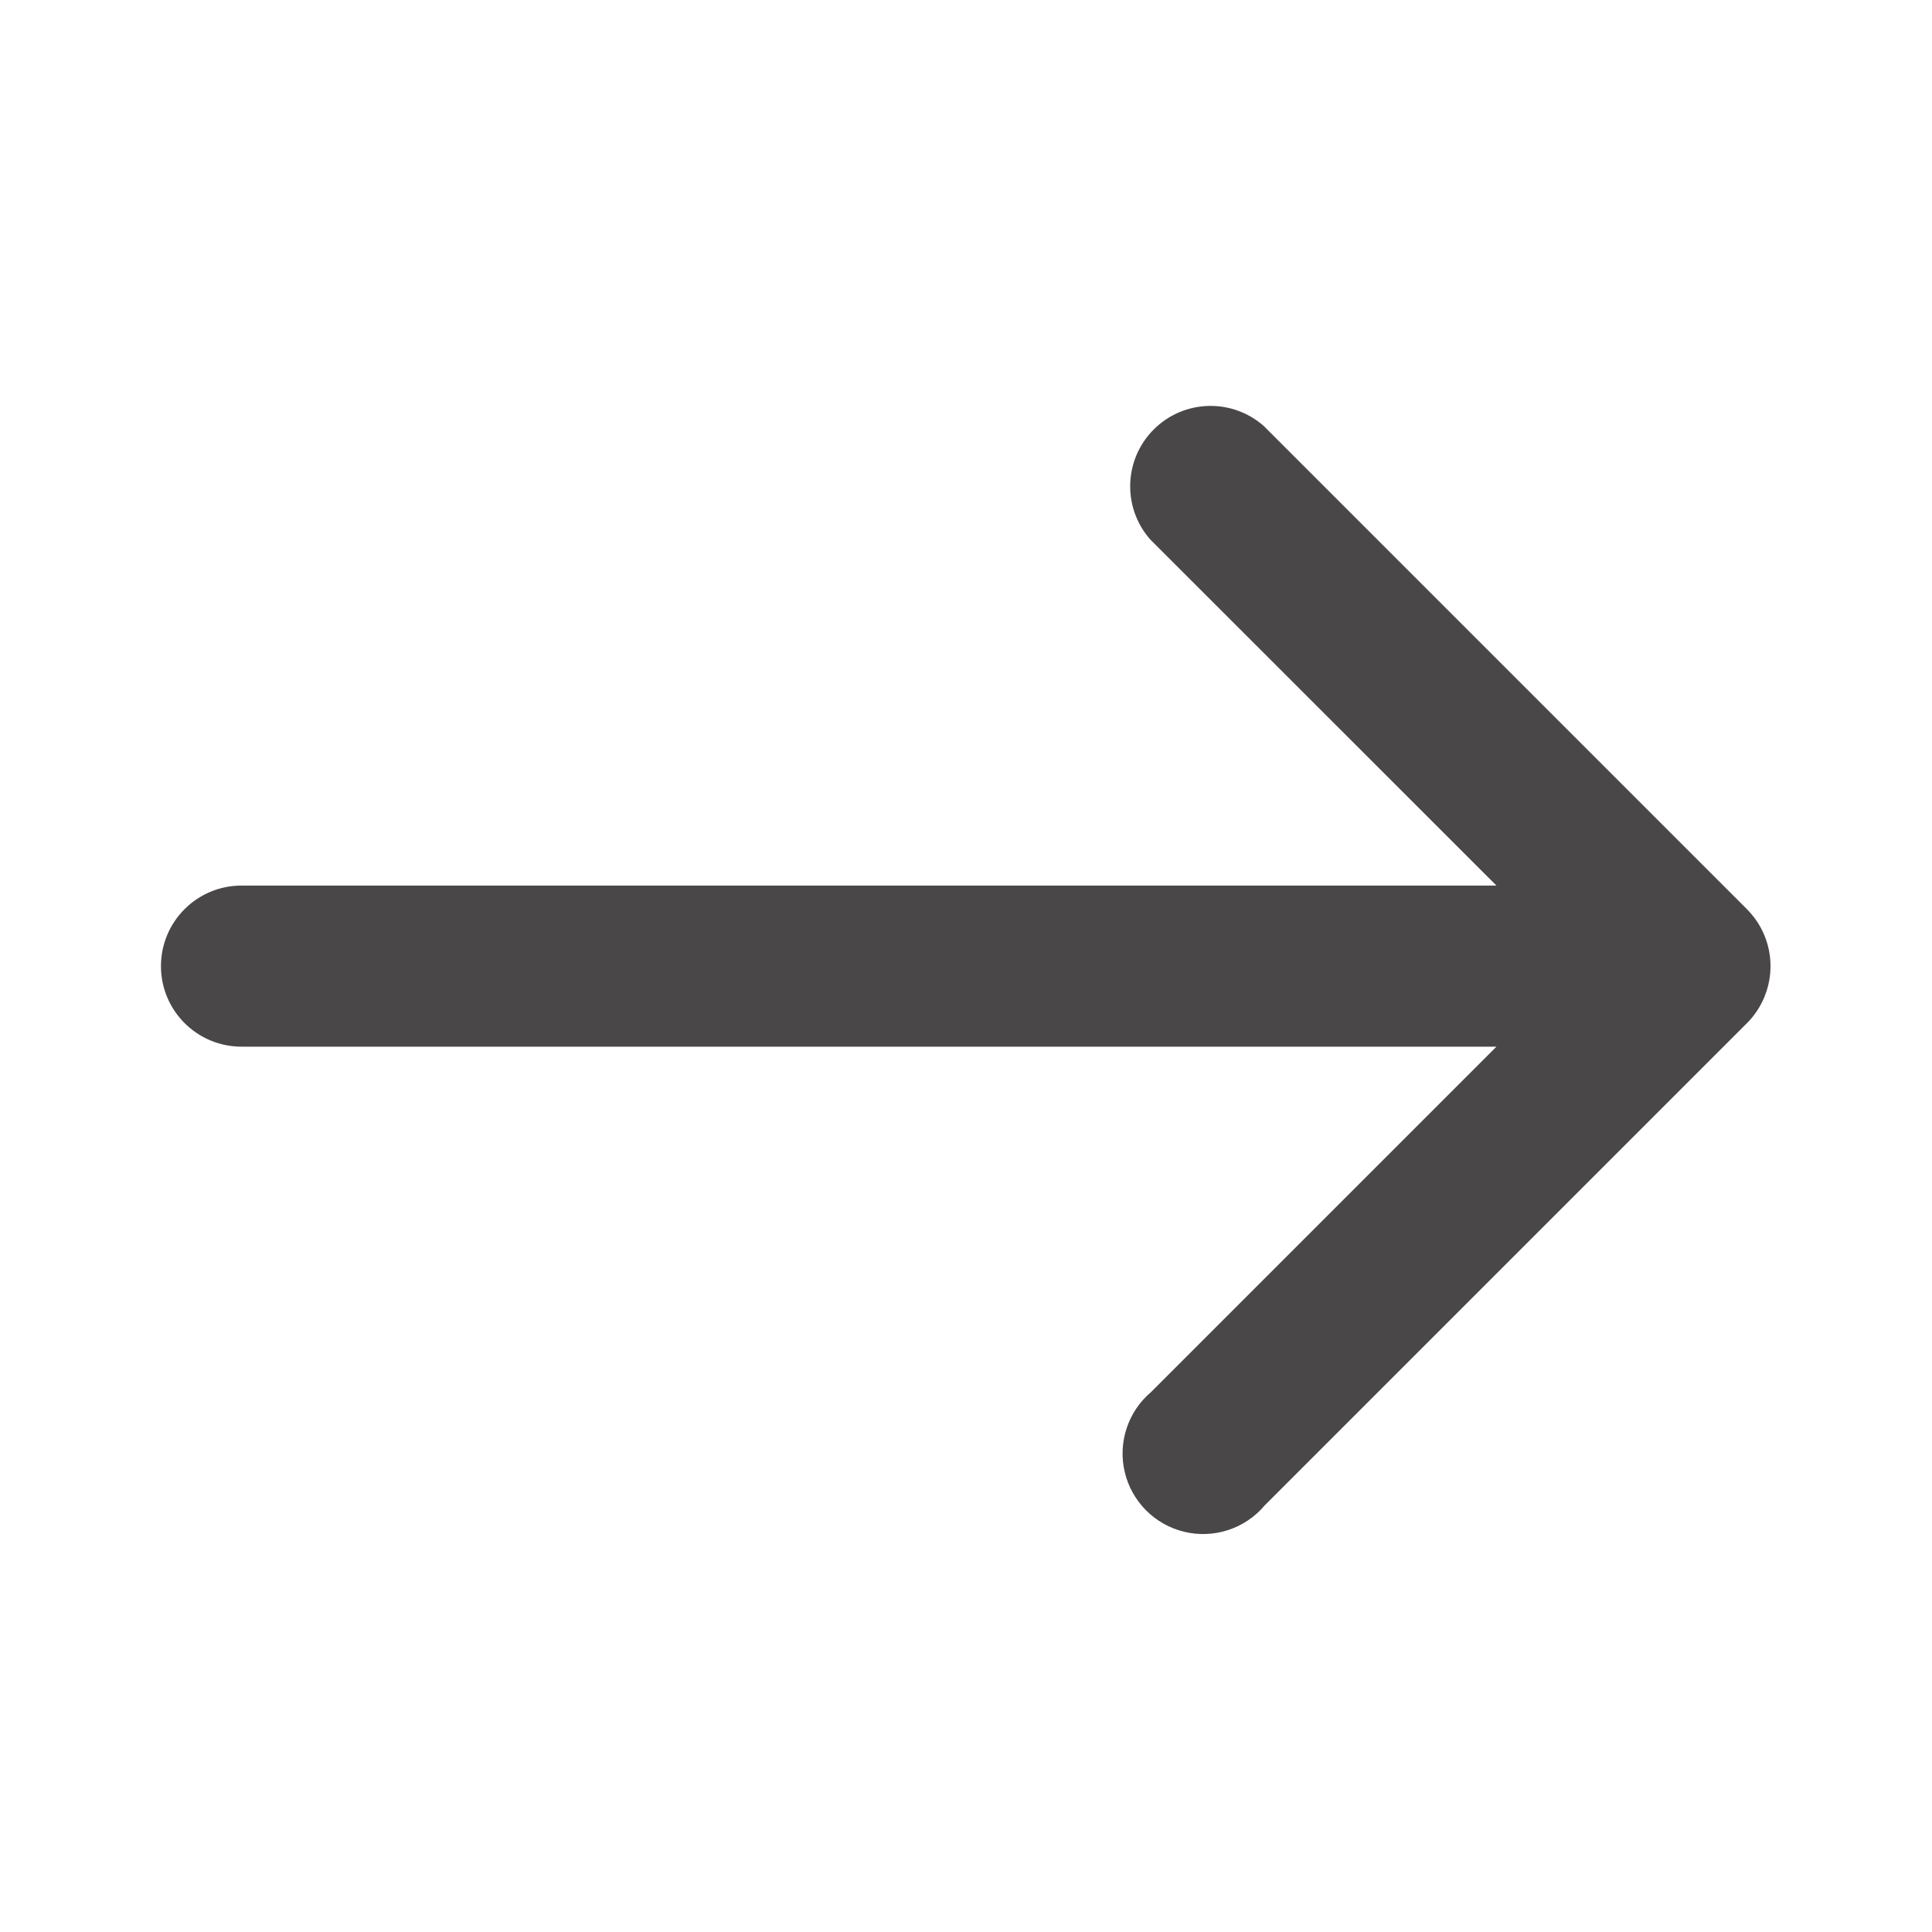
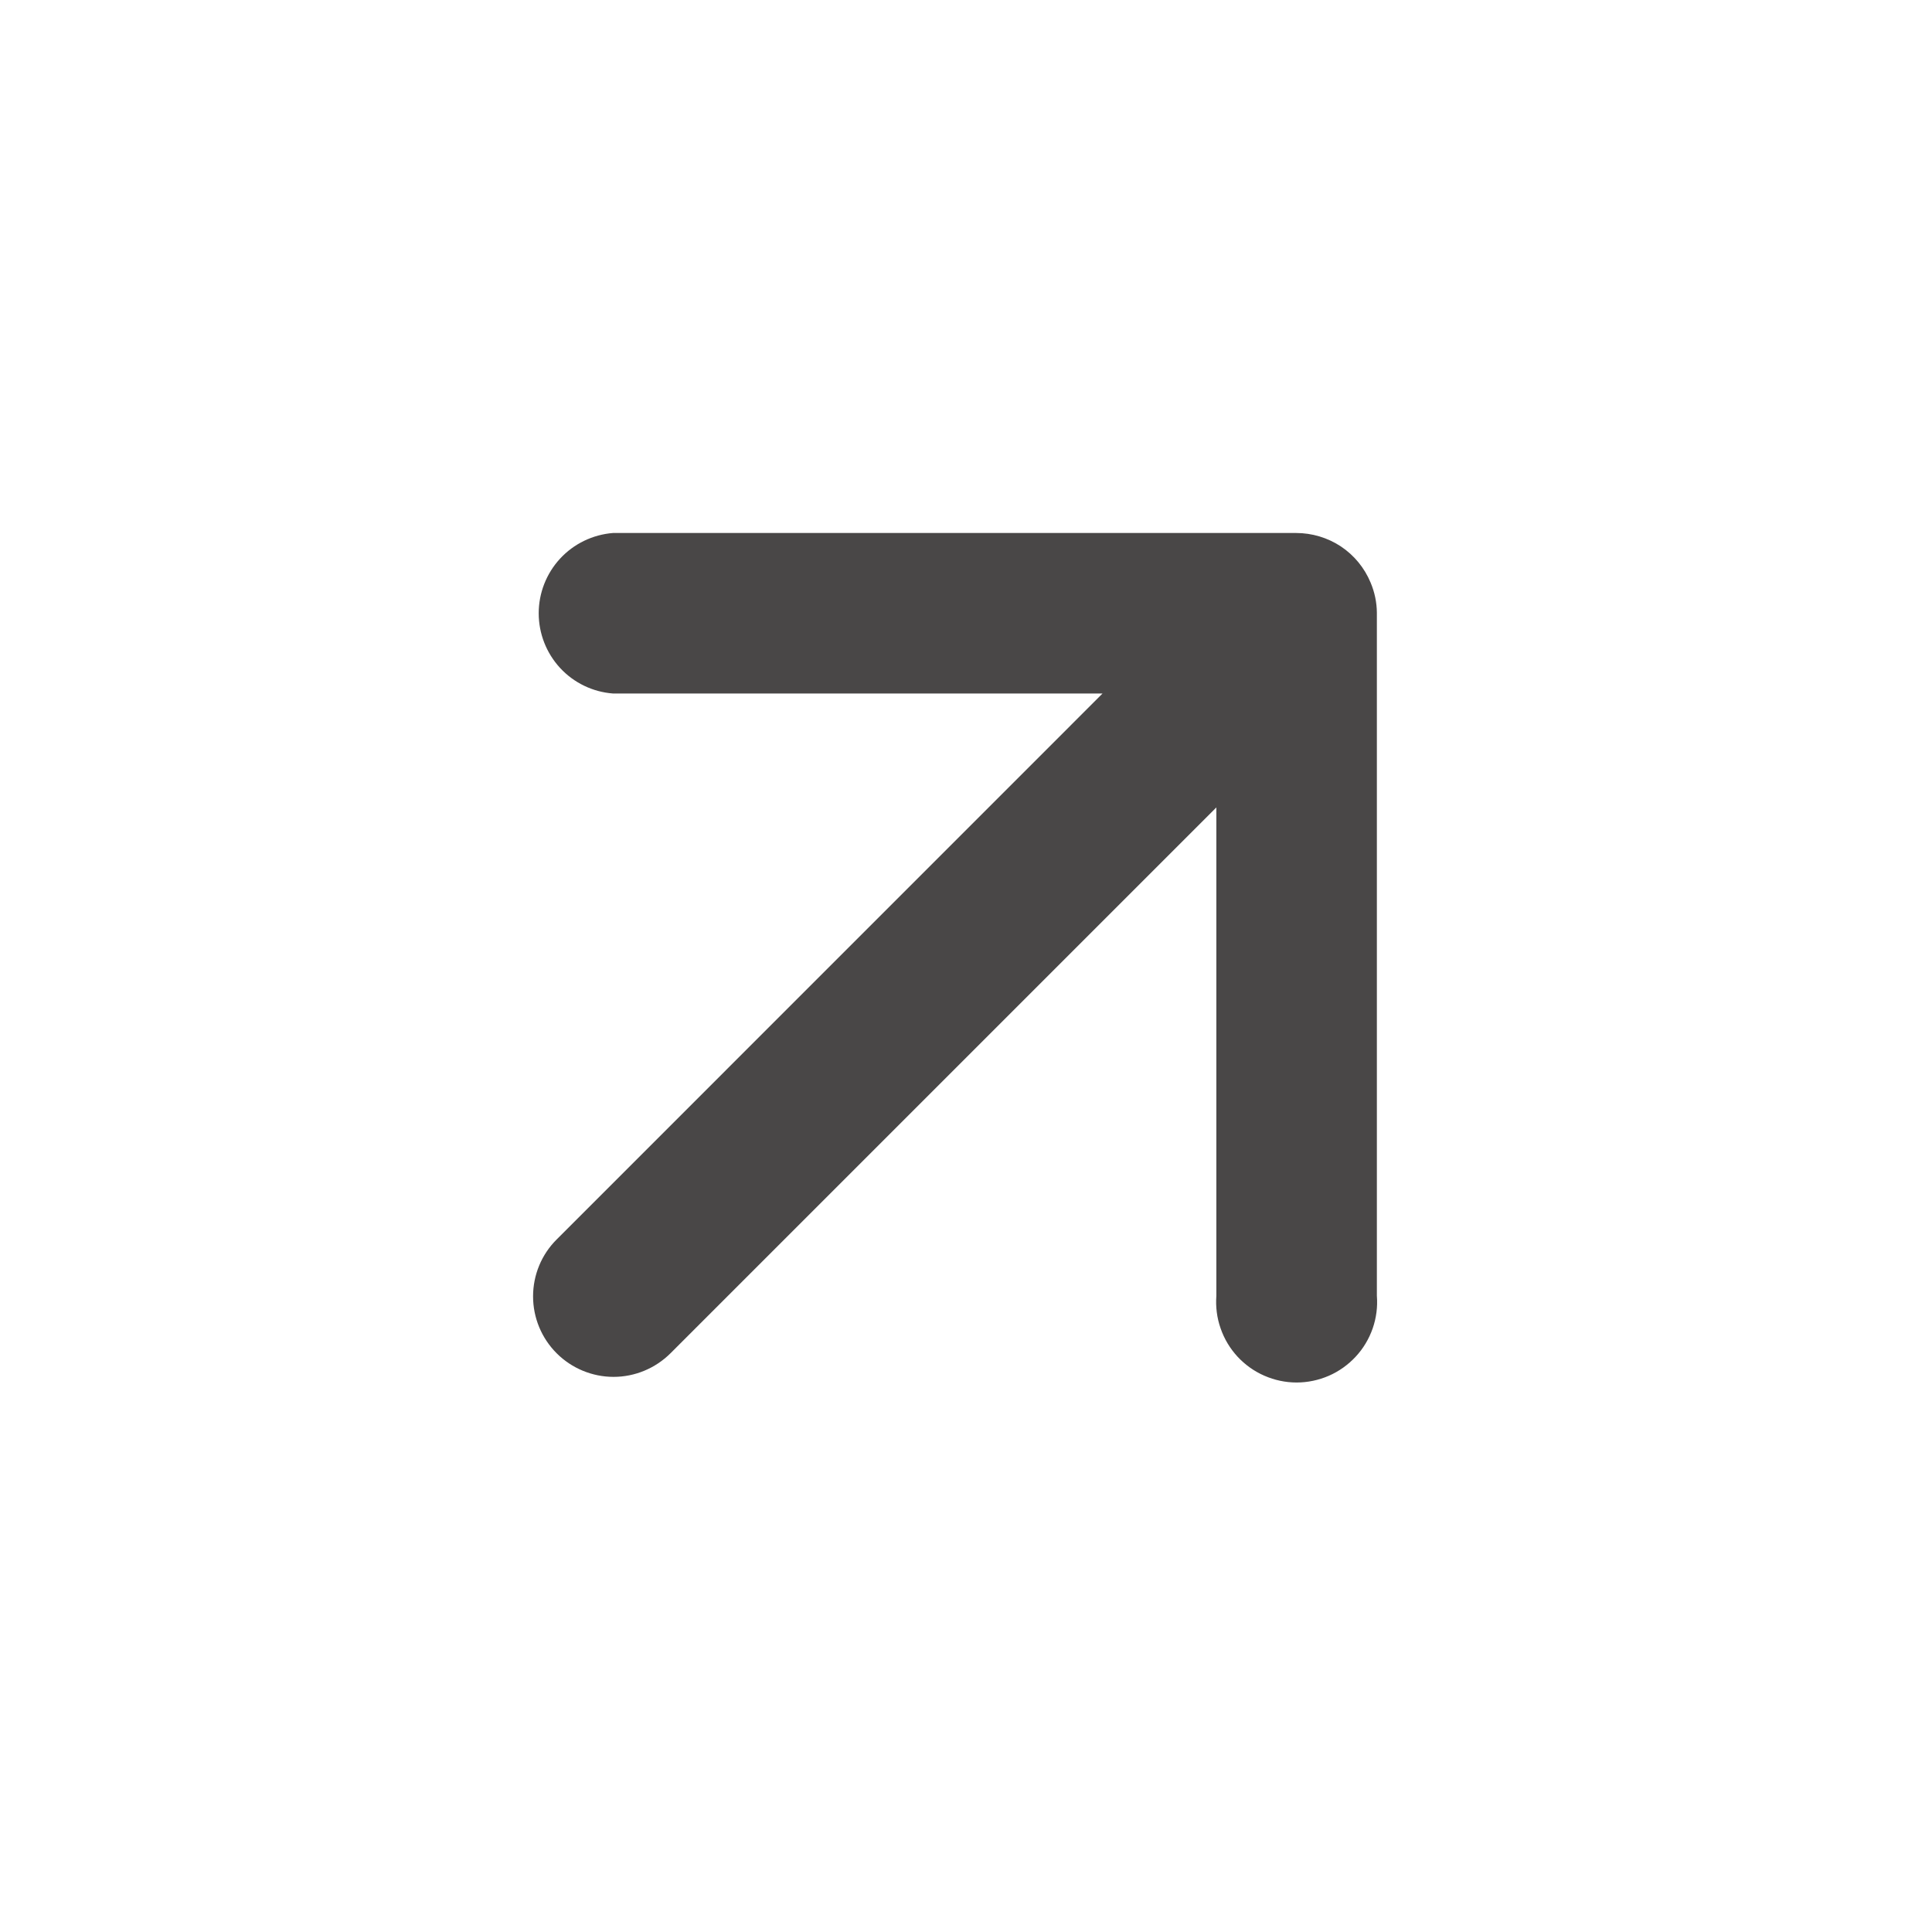
- <svg xmlns="http://www.w3.org/2000/svg" width="16" height="16" fill="none">
-   <path d="M14.613 8.254a.667.667 0 00-.147-.726l-4-4a.666.666 0 00-.94.94l2.867 2.866H2a.667.667 0 100 1.334h10.393l-2.86 2.86a.667.667 0 10.94.94l4-4a.666.666 0 00.14-.214z" fill="#494747" />
+ <svg xmlns="http://www.w3.org/2000/svg" width="24" height="24" viewBox="0 0 24 24" fill="none">
+   <path d="M17.026 7.237C16.95 7.054 16.822 6.898 16.657 6.788C16.492 6.679 16.298 6.621 16.1 6.621L7.615 6.621C7.364 6.641 7.129 6.754 6.958 6.939C6.787 7.124 6.692 7.367 6.692 7.618C6.692 7.87 6.787 8.113 6.958 8.298C7.129 8.483 7.364 8.596 7.615 8.615L13.696 8.615L6.915 15.397C6.727 15.584 6.622 15.838 6.622 16.104C6.622 16.369 6.727 16.623 6.915 16.811C7.102 16.998 7.357 17.104 7.622 17.104C7.887 17.104 8.141 16.998 8.329 16.811L15.11 10.03L15.11 16.097C15.1 16.234 15.117 16.372 15.163 16.502C15.208 16.633 15.28 16.752 15.373 16.853C15.467 16.954 15.58 17.035 15.707 17.09C15.833 17.145 15.969 17.174 16.107 17.174C16.245 17.174 16.381 17.145 16.508 17.09C16.634 17.035 16.747 16.954 16.841 16.853C16.935 16.752 17.006 16.633 17.052 16.502C17.097 16.372 17.115 16.234 17.104 16.097L17.104 7.611C17.103 7.483 17.076 7.355 17.026 7.237Z" fill="#494747" />
</svg>
